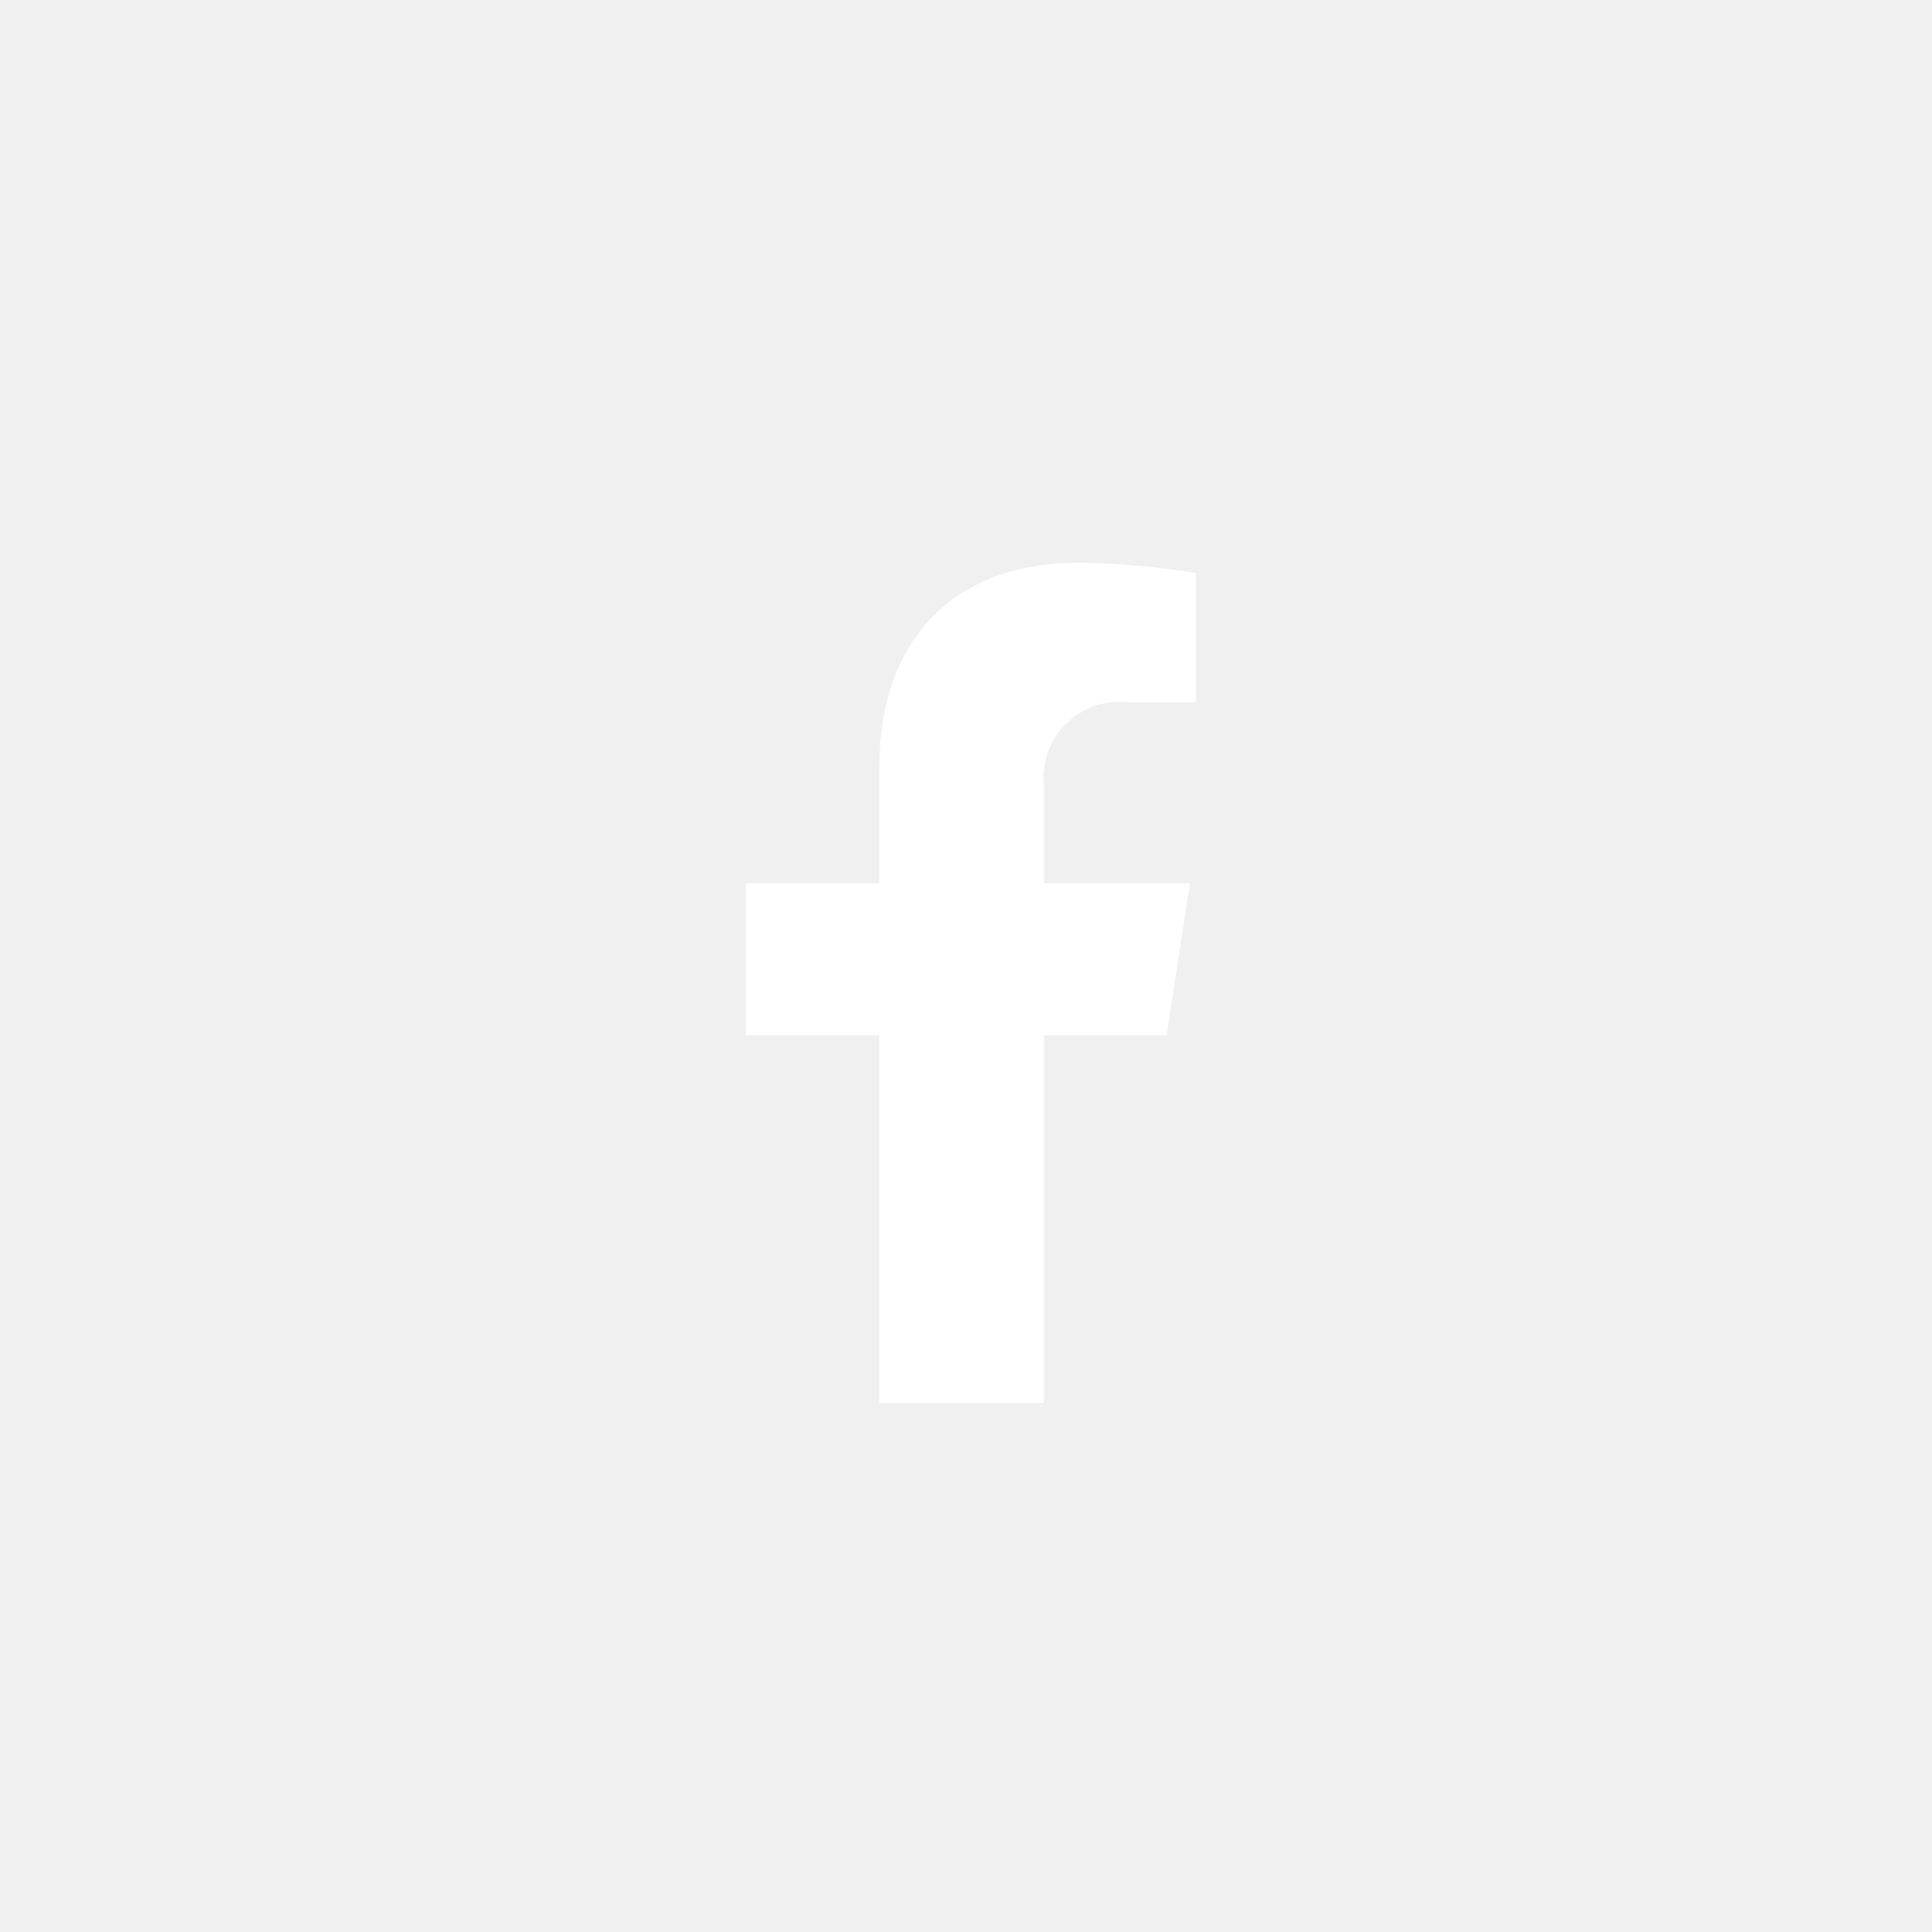
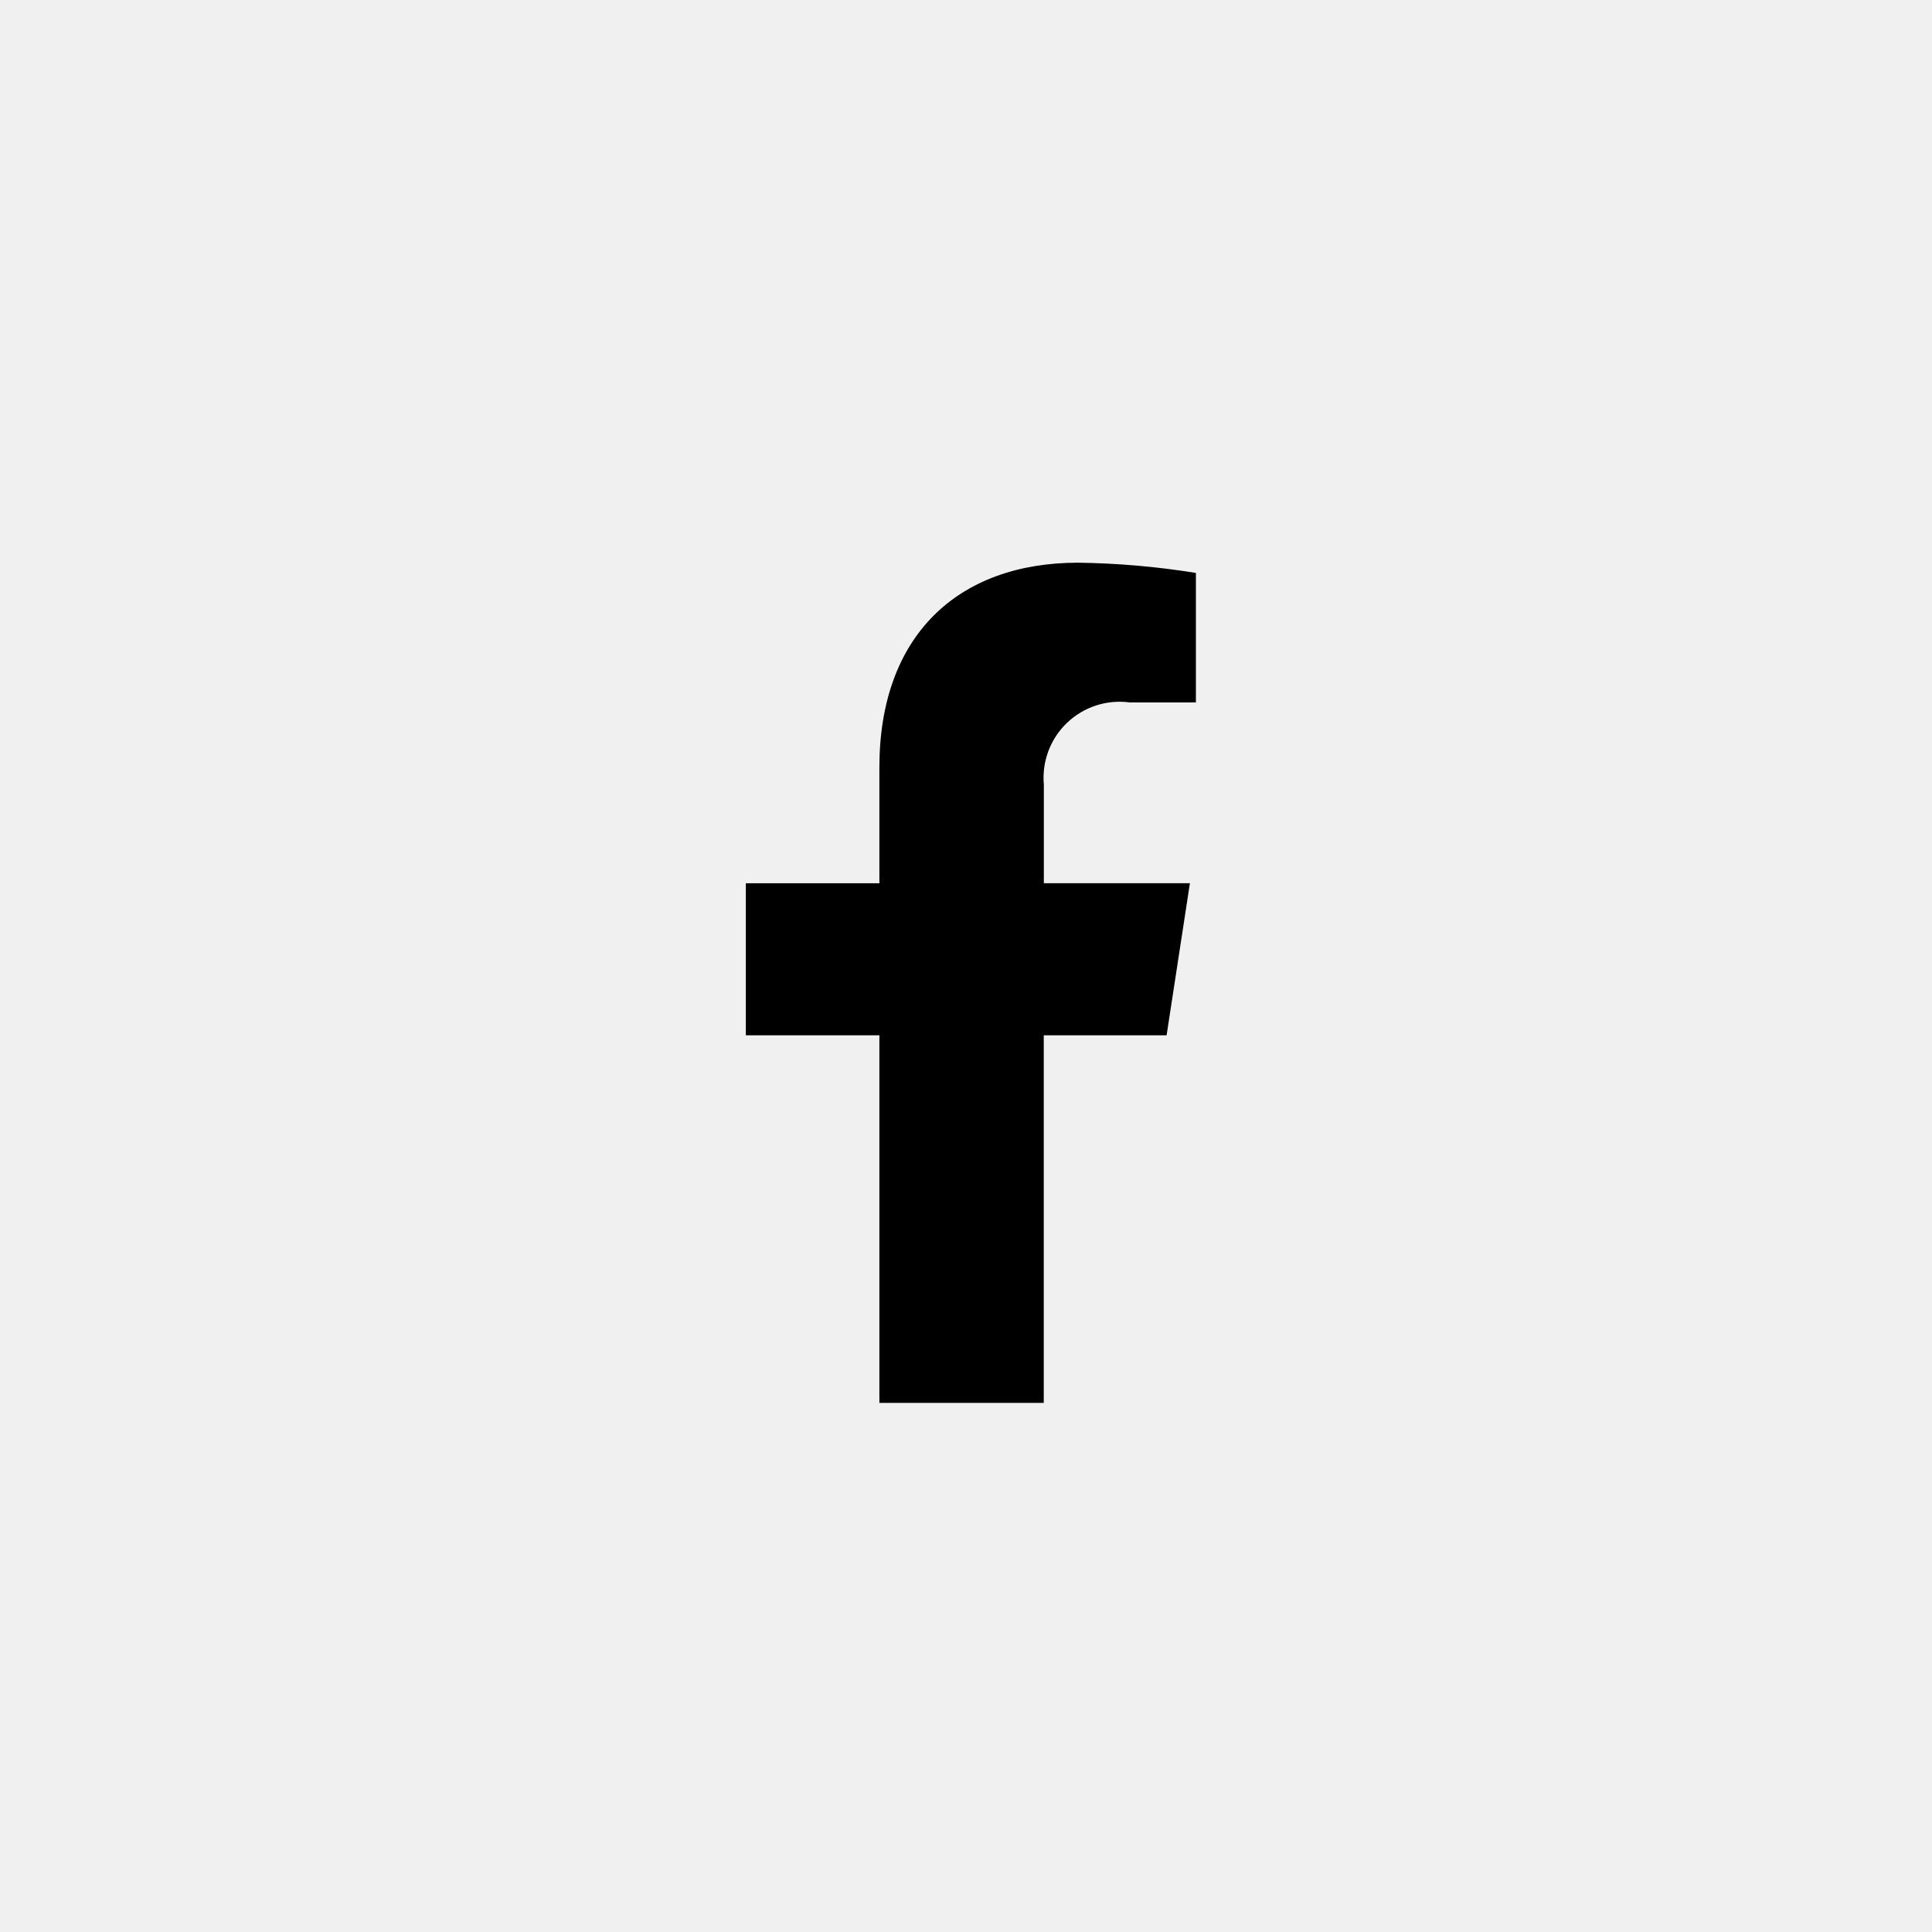
<svg xmlns="http://www.w3.org/2000/svg" width="48" height="48" viewBox="0 0 48 48">
-   <path fill="#fff" d="m28.984 25.721.579-3.778h-3.629v-2.451a1.889 1.889 0 0 1 2.13-2.041h1.648v-3.217a20.084 20.084 0 0 0-2.928-.254c-2.985 0-4.936 1.809-4.936 5.085v2.879H18.53v3.778h3.318v9.132h4.084v-9.132Z" />
+   <path d="m28.984 25.721.579-3.778h-3.629v-2.451a1.889 1.889 0 0 1 2.13-2.041h1.648v-3.217a20.084 20.084 0 0 0-2.928-.254c-2.985 0-4.936 1.809-4.936 5.085v2.879H18.53v3.778h3.318v9.132h4.084v-9.132Z" />
  <path fill="none" d="M0 0h48v48H0z" />
</svg>
